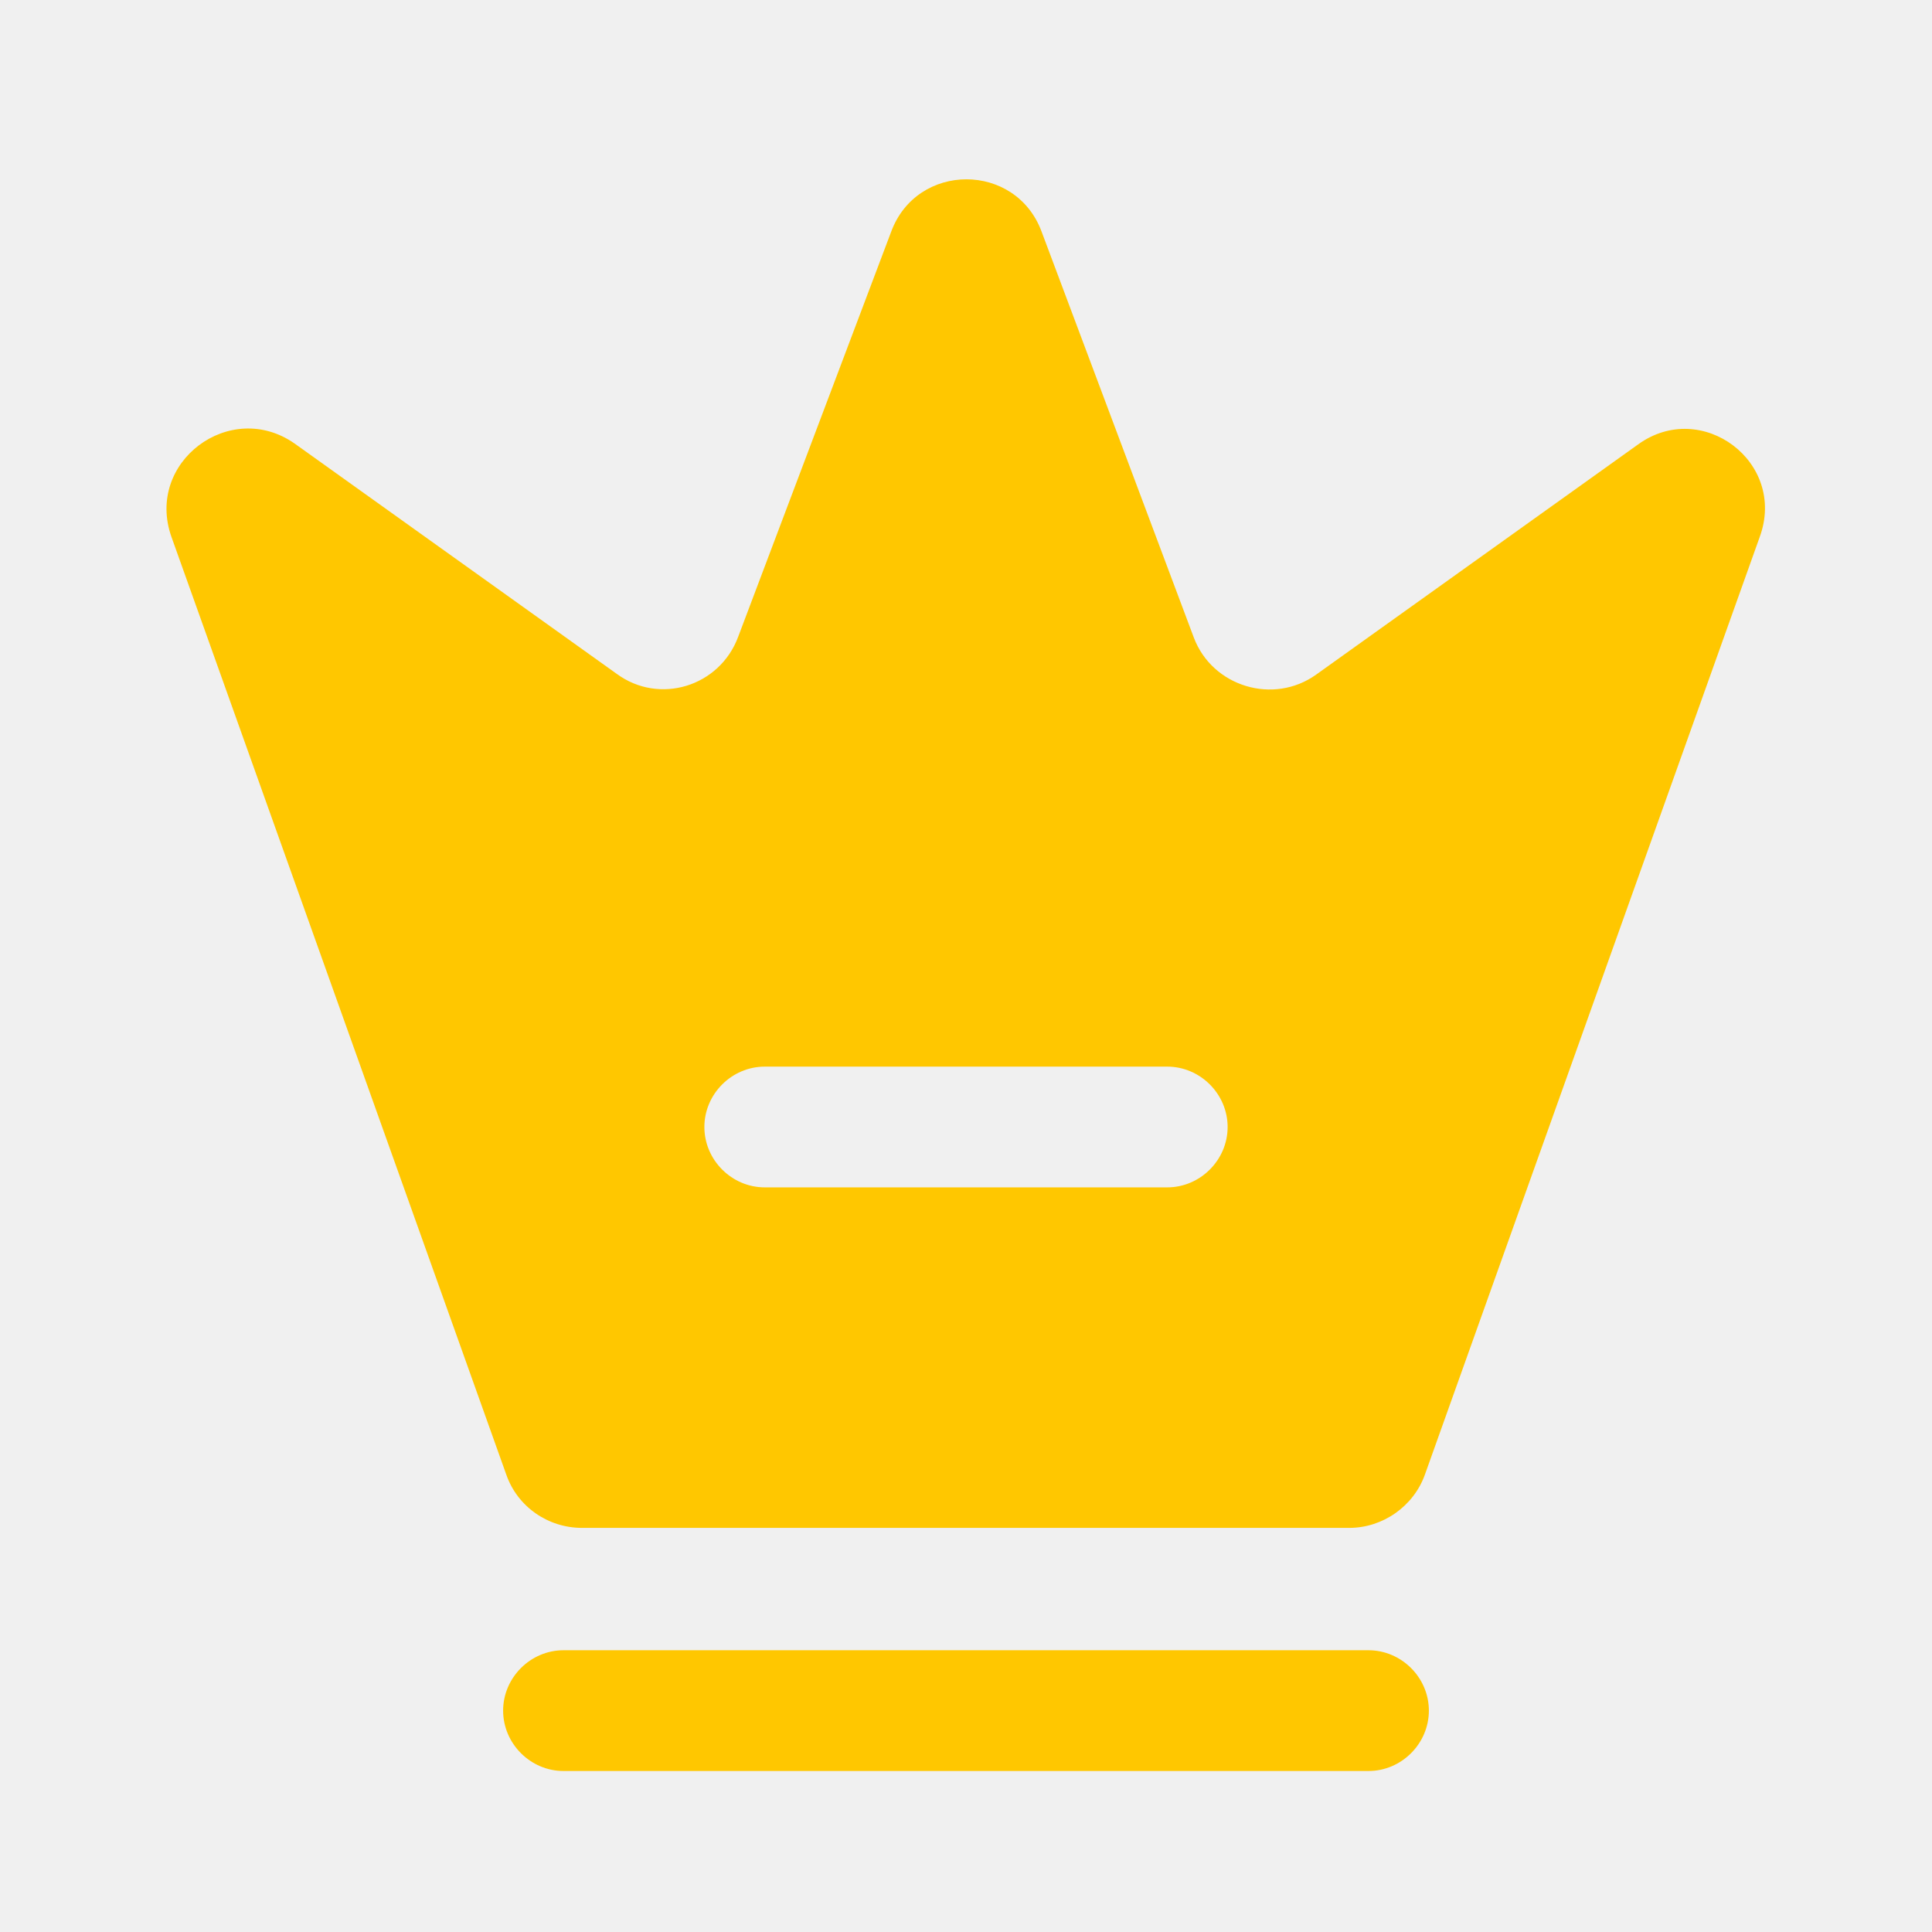
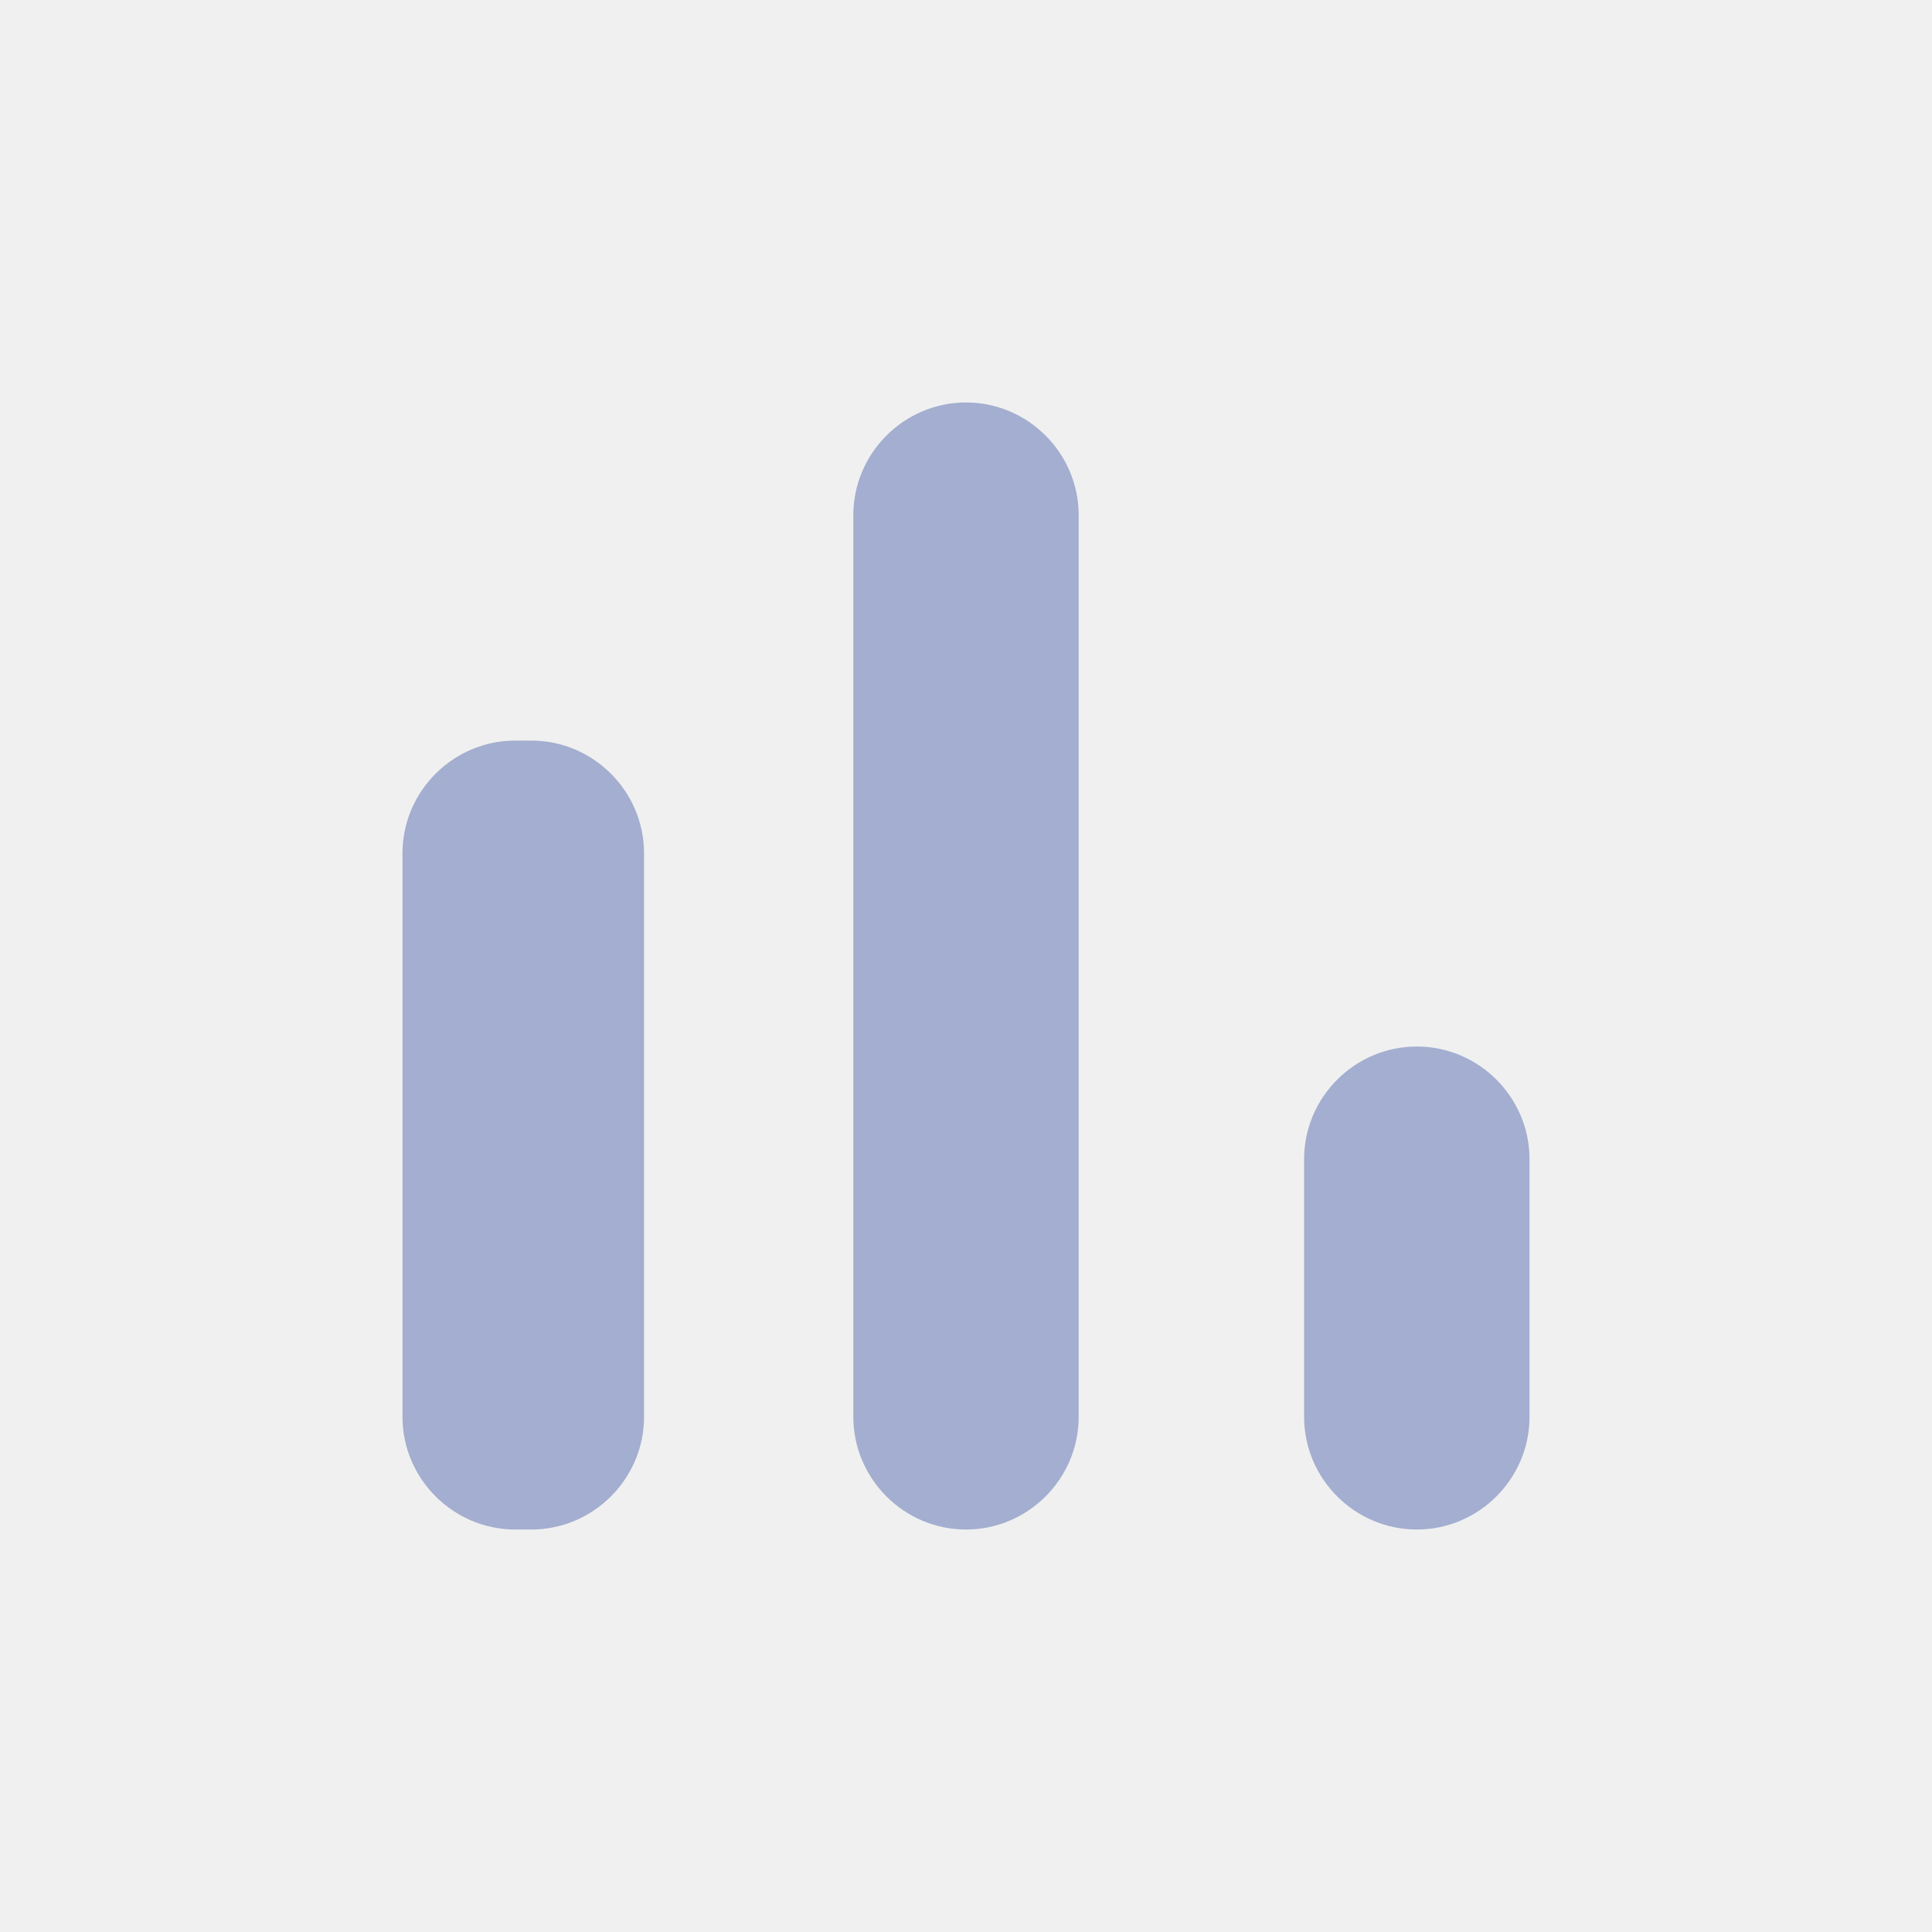
- <svg xmlns="http://www.w3.org/2000/svg" width="24" height="24" viewBox="0 0 24 24" fill="none">
-   <path d="M17 22H7C6.59 22 6.25 21.66 6.25 21.25C6.25 20.84 6.59 20.5 7 20.5H17C17.41 20.5 17.75 20.84 17.75 21.25C17.75 21.66 17.41 22 17 22Z" fill="#FFC700" />
-   <path d="M20.35 5.52L16.35 8.38C15.82 8.76 15.06 8.53 14.83 7.92L12.94 2.88C12.62 2.01 11.39 2.01 11.07 2.88L9.17 7.91C8.94 8.53 8.19 8.76 7.66 8.37L3.66 5.51C2.86 4.95 1.8 5.74 2.13 6.67L6.29 18.32C6.43 18.72 6.81 18.98 7.23 18.98H16.76C17.18 18.98 17.56 18.71 17.7 18.32L21.86 6.67C22.2 5.74 21.14 4.95 20.35 5.52ZM14.5 14.75H9.5C9.09 14.75 8.75 14.41 8.75 14C8.75 13.59 9.09 13.25 9.5 13.25H14.5C14.91 13.25 15.25 13.59 15.25 14C15.25 14.41 14.91 14.75 14.5 14.75Z" fill="#FFC700" />
+ <svg xmlns="http://www.w3.org/2000/svg" width="28" height="28" viewBox="0 0 28 28" fill="none">
+   <g clip-path="url(#clip0_101_10360)">
+     <path d="M7.467 10.733H7.7C8.598 10.733 9.334 11.468 9.334 12.367V20.533C9.334 21.432 8.598 22.167 7.7 22.167H7.467C6.569 22.167 5.833 21.432 5.833 20.533V12.367C5.833 11.468 6.569 10.733 7.467 10.733ZM14 5.833C14.899 5.833 15.633 6.568 15.633 7.467V20.533C15.633 21.432 14.899 22.167 14 22.167C13.102 22.167 12.367 21.432 12.367 20.533V7.467C12.367 6.568 13.102 5.833 14 5.833ZM20.534 15.167C21.432 15.167 22.167 15.902 22.167 16.8V20.533C22.167 21.432 21.432 22.167 20.534 22.167C19.635 22.167 18.9 21.432 18.9 20.533V16.8C18.9 15.902 19.635 15.167 20.534 15.167Z" fill="#A3AED0" />
+   </g>
+   <defs>
+     <clipPath id="clip0_101_10360">
+       <rect width="28" height="28" fill="white" />
+     </clipPath>
+   </defs>
</svg>
